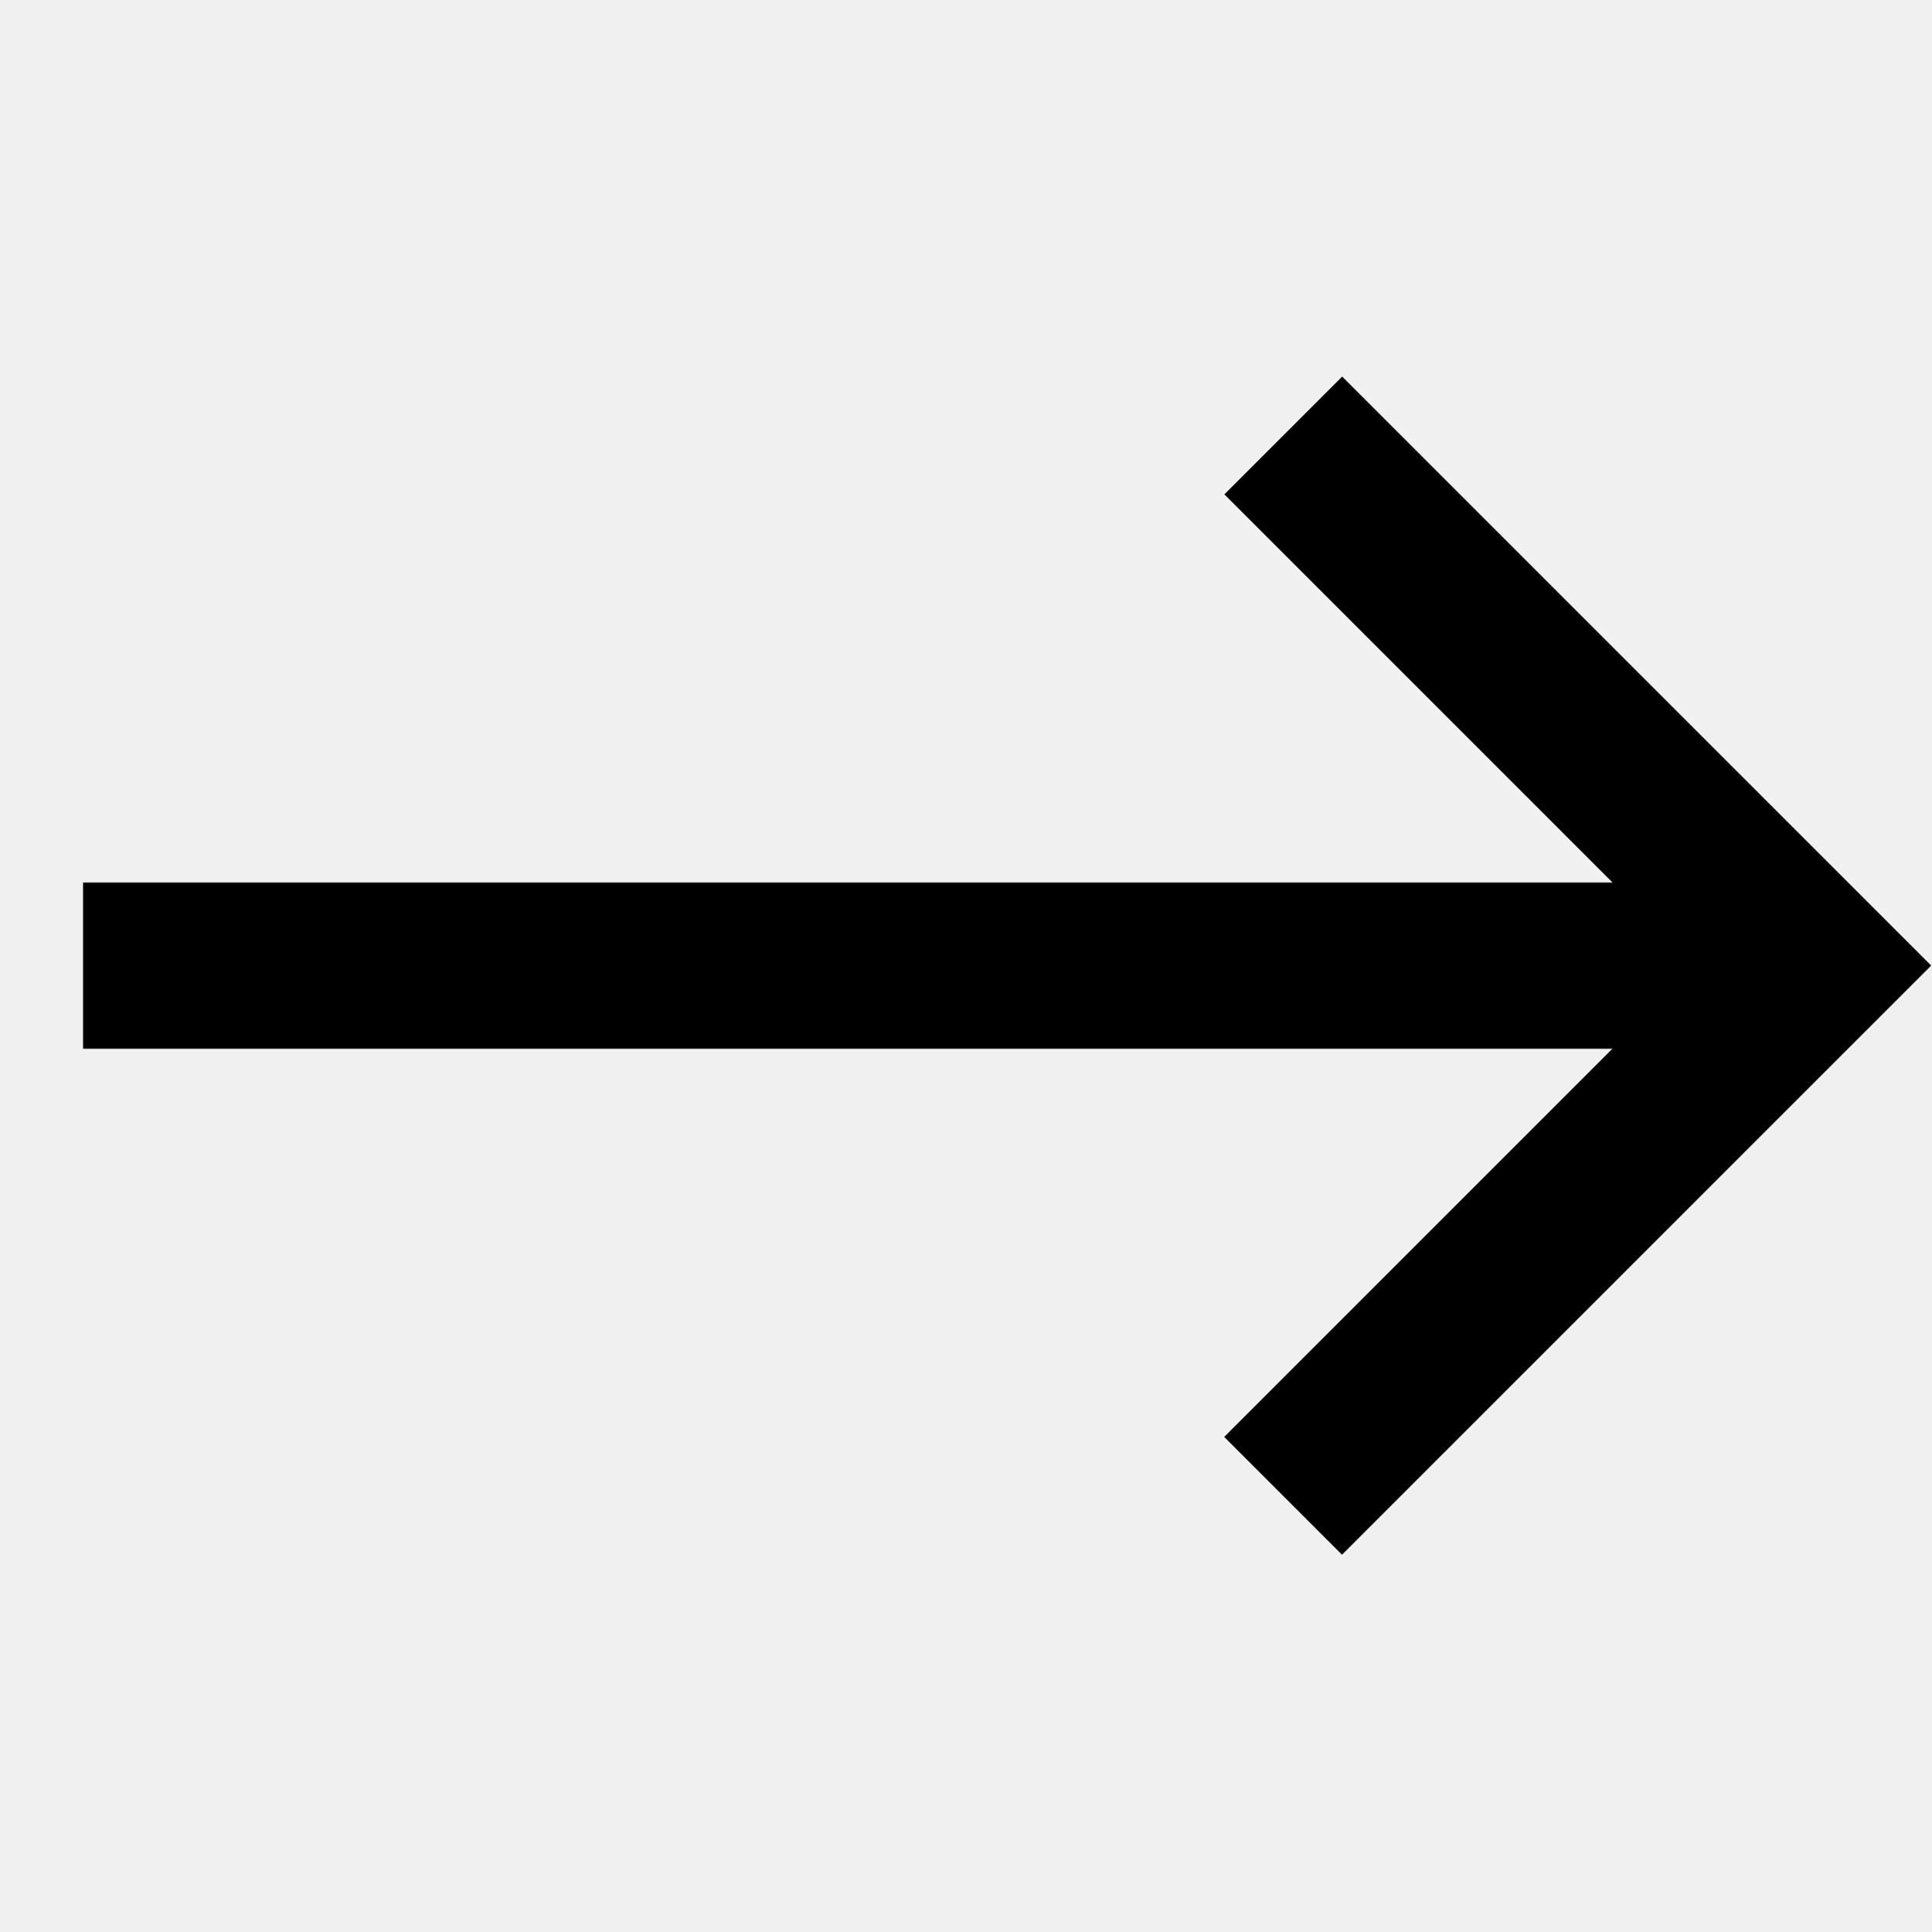
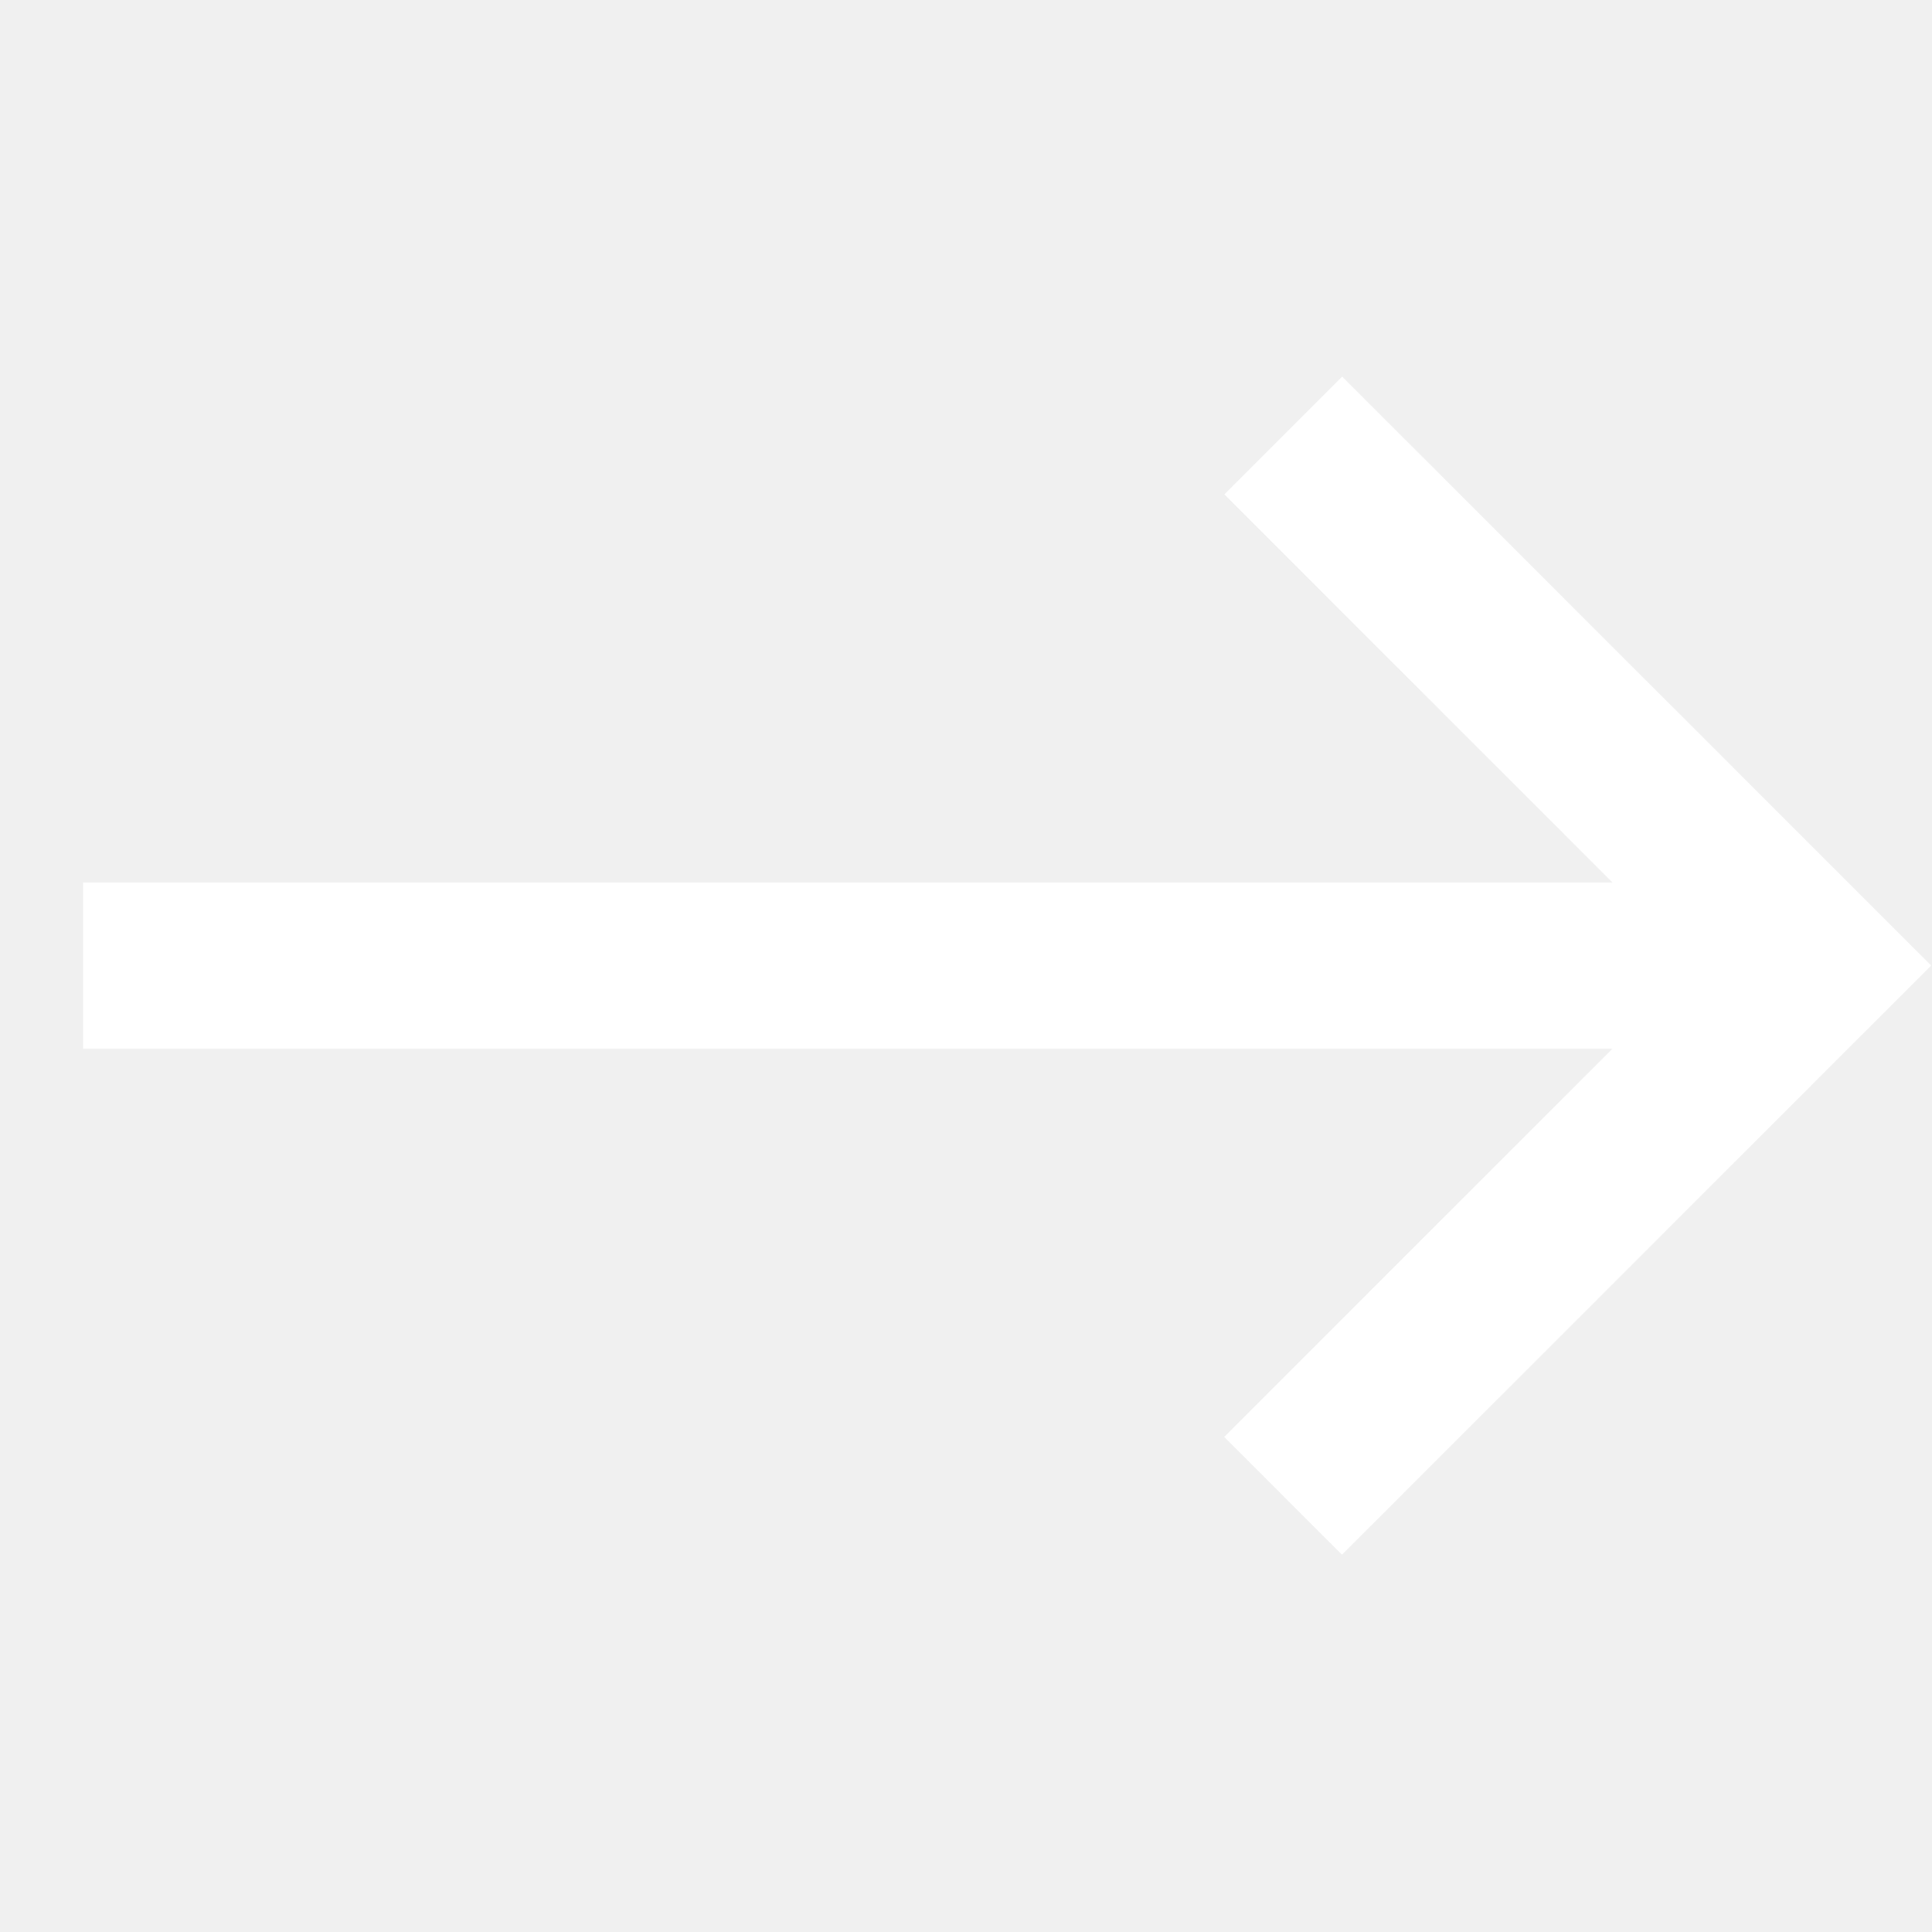
<svg xmlns="http://www.w3.org/2000/svg" width="17.588" height="17.588" viewBox="0 0 17.588 17.588">
-   <path id="ic_call_made_24px" d="M4.85,0V1.517h5L0,11.367l1.07,1.07,9.849-9.849v5h1.517V0Z" transform="translate(8.794) rotate(45)" fill="currentColor" />
+   <path id="ic_call_made_24px" d="M4.85,0V1.517h5L0,11.367l1.07,1.07,9.849-9.849v5h1.517V0Z" transform="translate(8.794) rotate(45)" fill="#fff" />
</svg>
